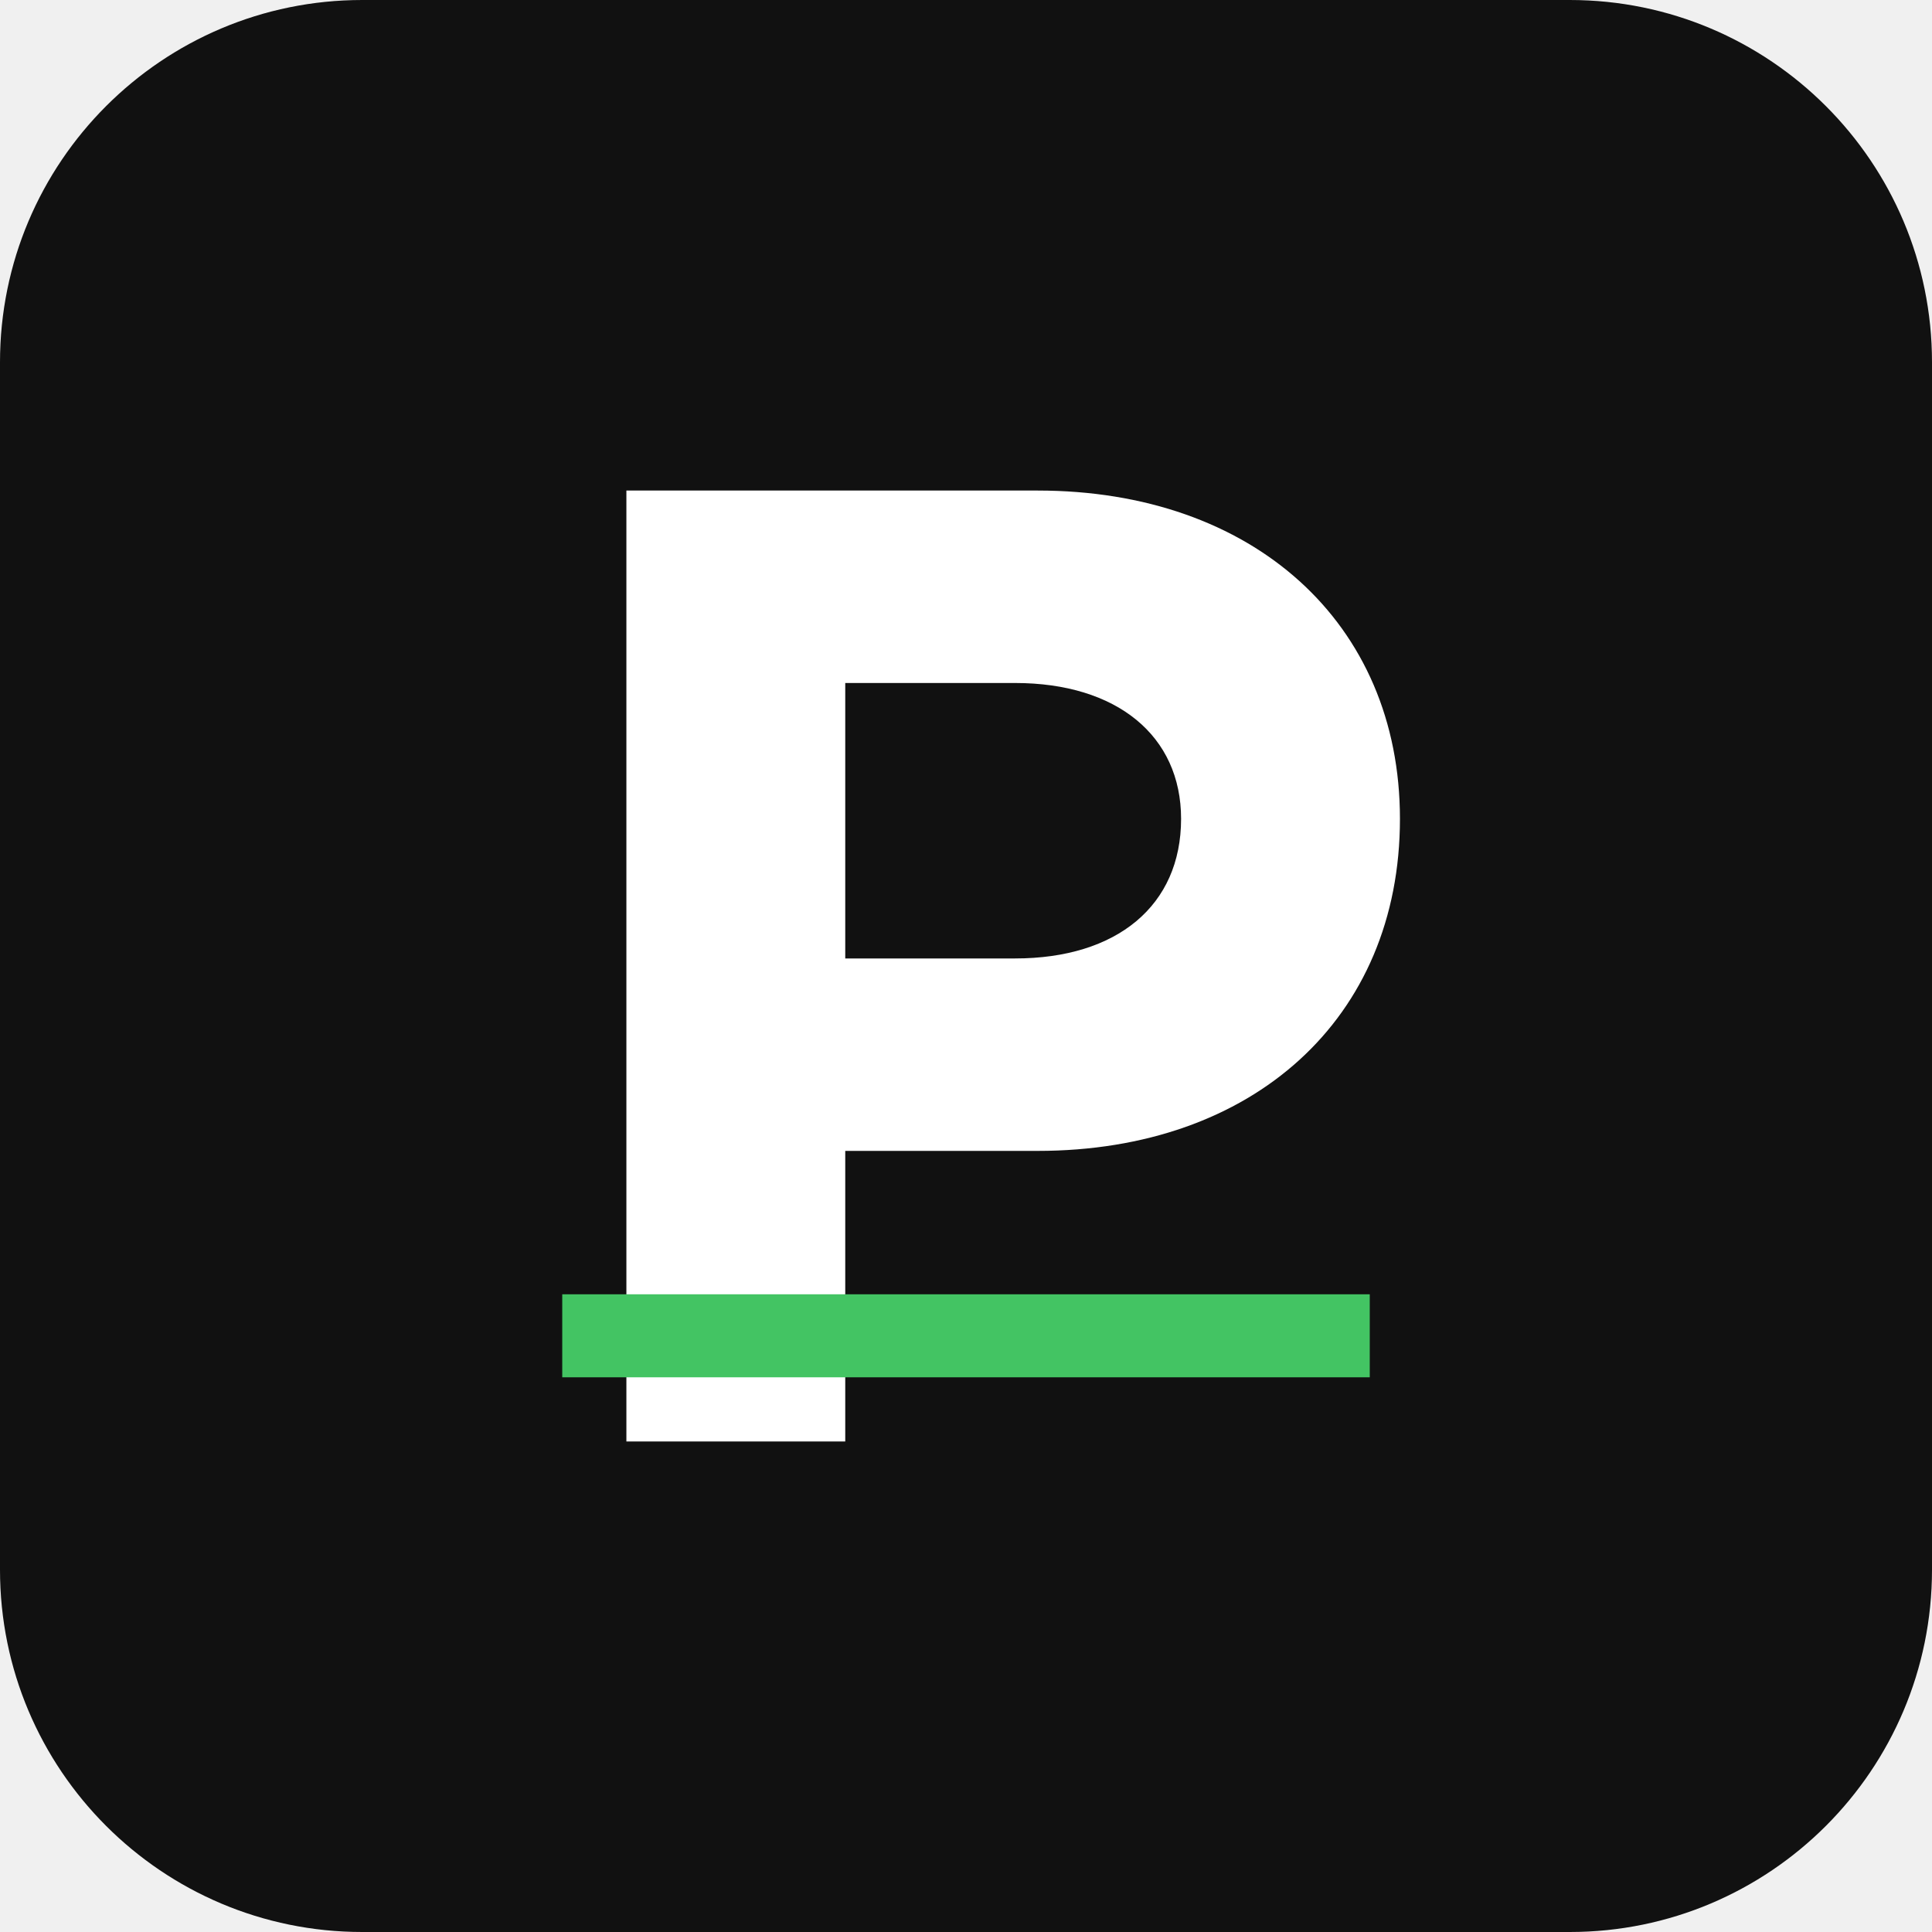
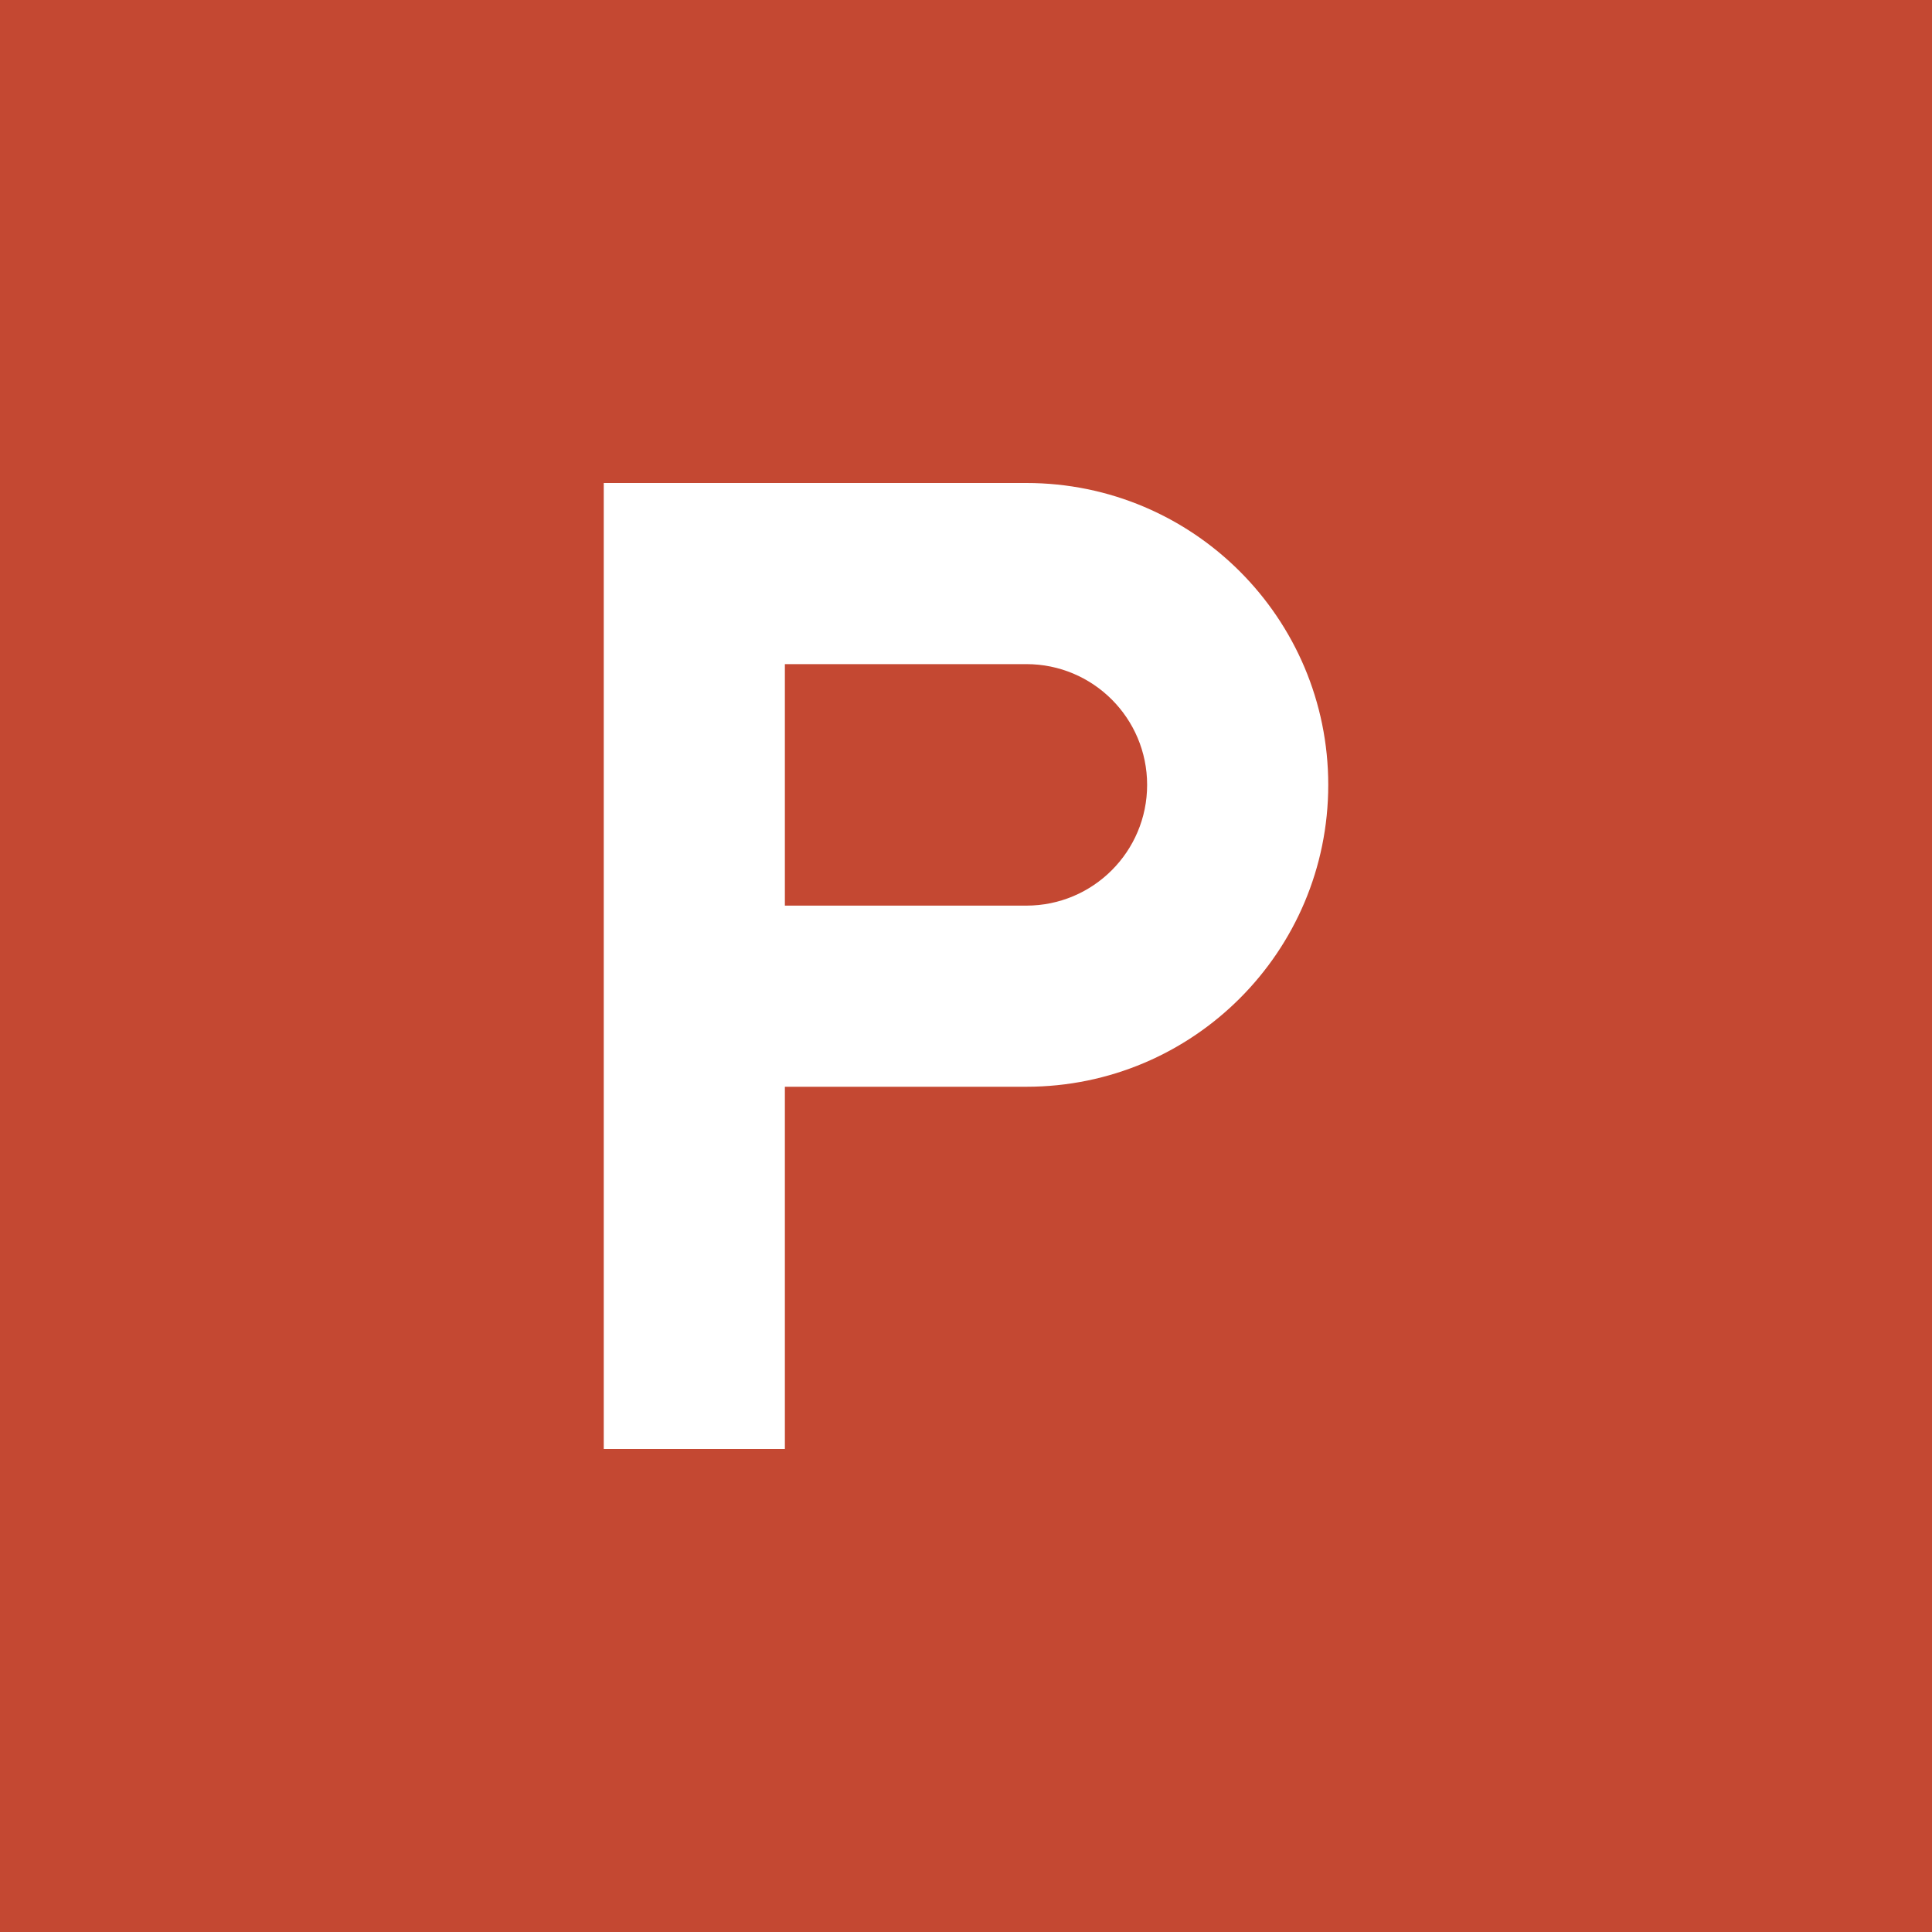
- <svg xmlns="http://www.w3.org/2000/svg" viewBox="0 0 512 512">
-   <rect width="512" height="512" rx="96" fill="#111111" />
-   <path d="M166 382V130h109c57 0 96 35 96 87 0 53-39 88-96 88h-51v77h-58Zm58-128h45c27 0 44-14 44-37 0-22-17-36-44-36h-45v73Z" fill="#ffffff" />
-   <path d="M363 365H149v-22h214v22Z" fill="#43c463" />
+ <svg xmlns="http://www.w3.org/2000/svg" viewBox="0 0 32 32">
+   <rect width="32" height="32" rx="0" fill="#c44832" />
+   <path d="M10 24V8h7a5 5 0 0 1 0 10h-4v6zm3-9h4a2 2 0 0 0 0-4h-4z" fill="#fff" />
</svg>
